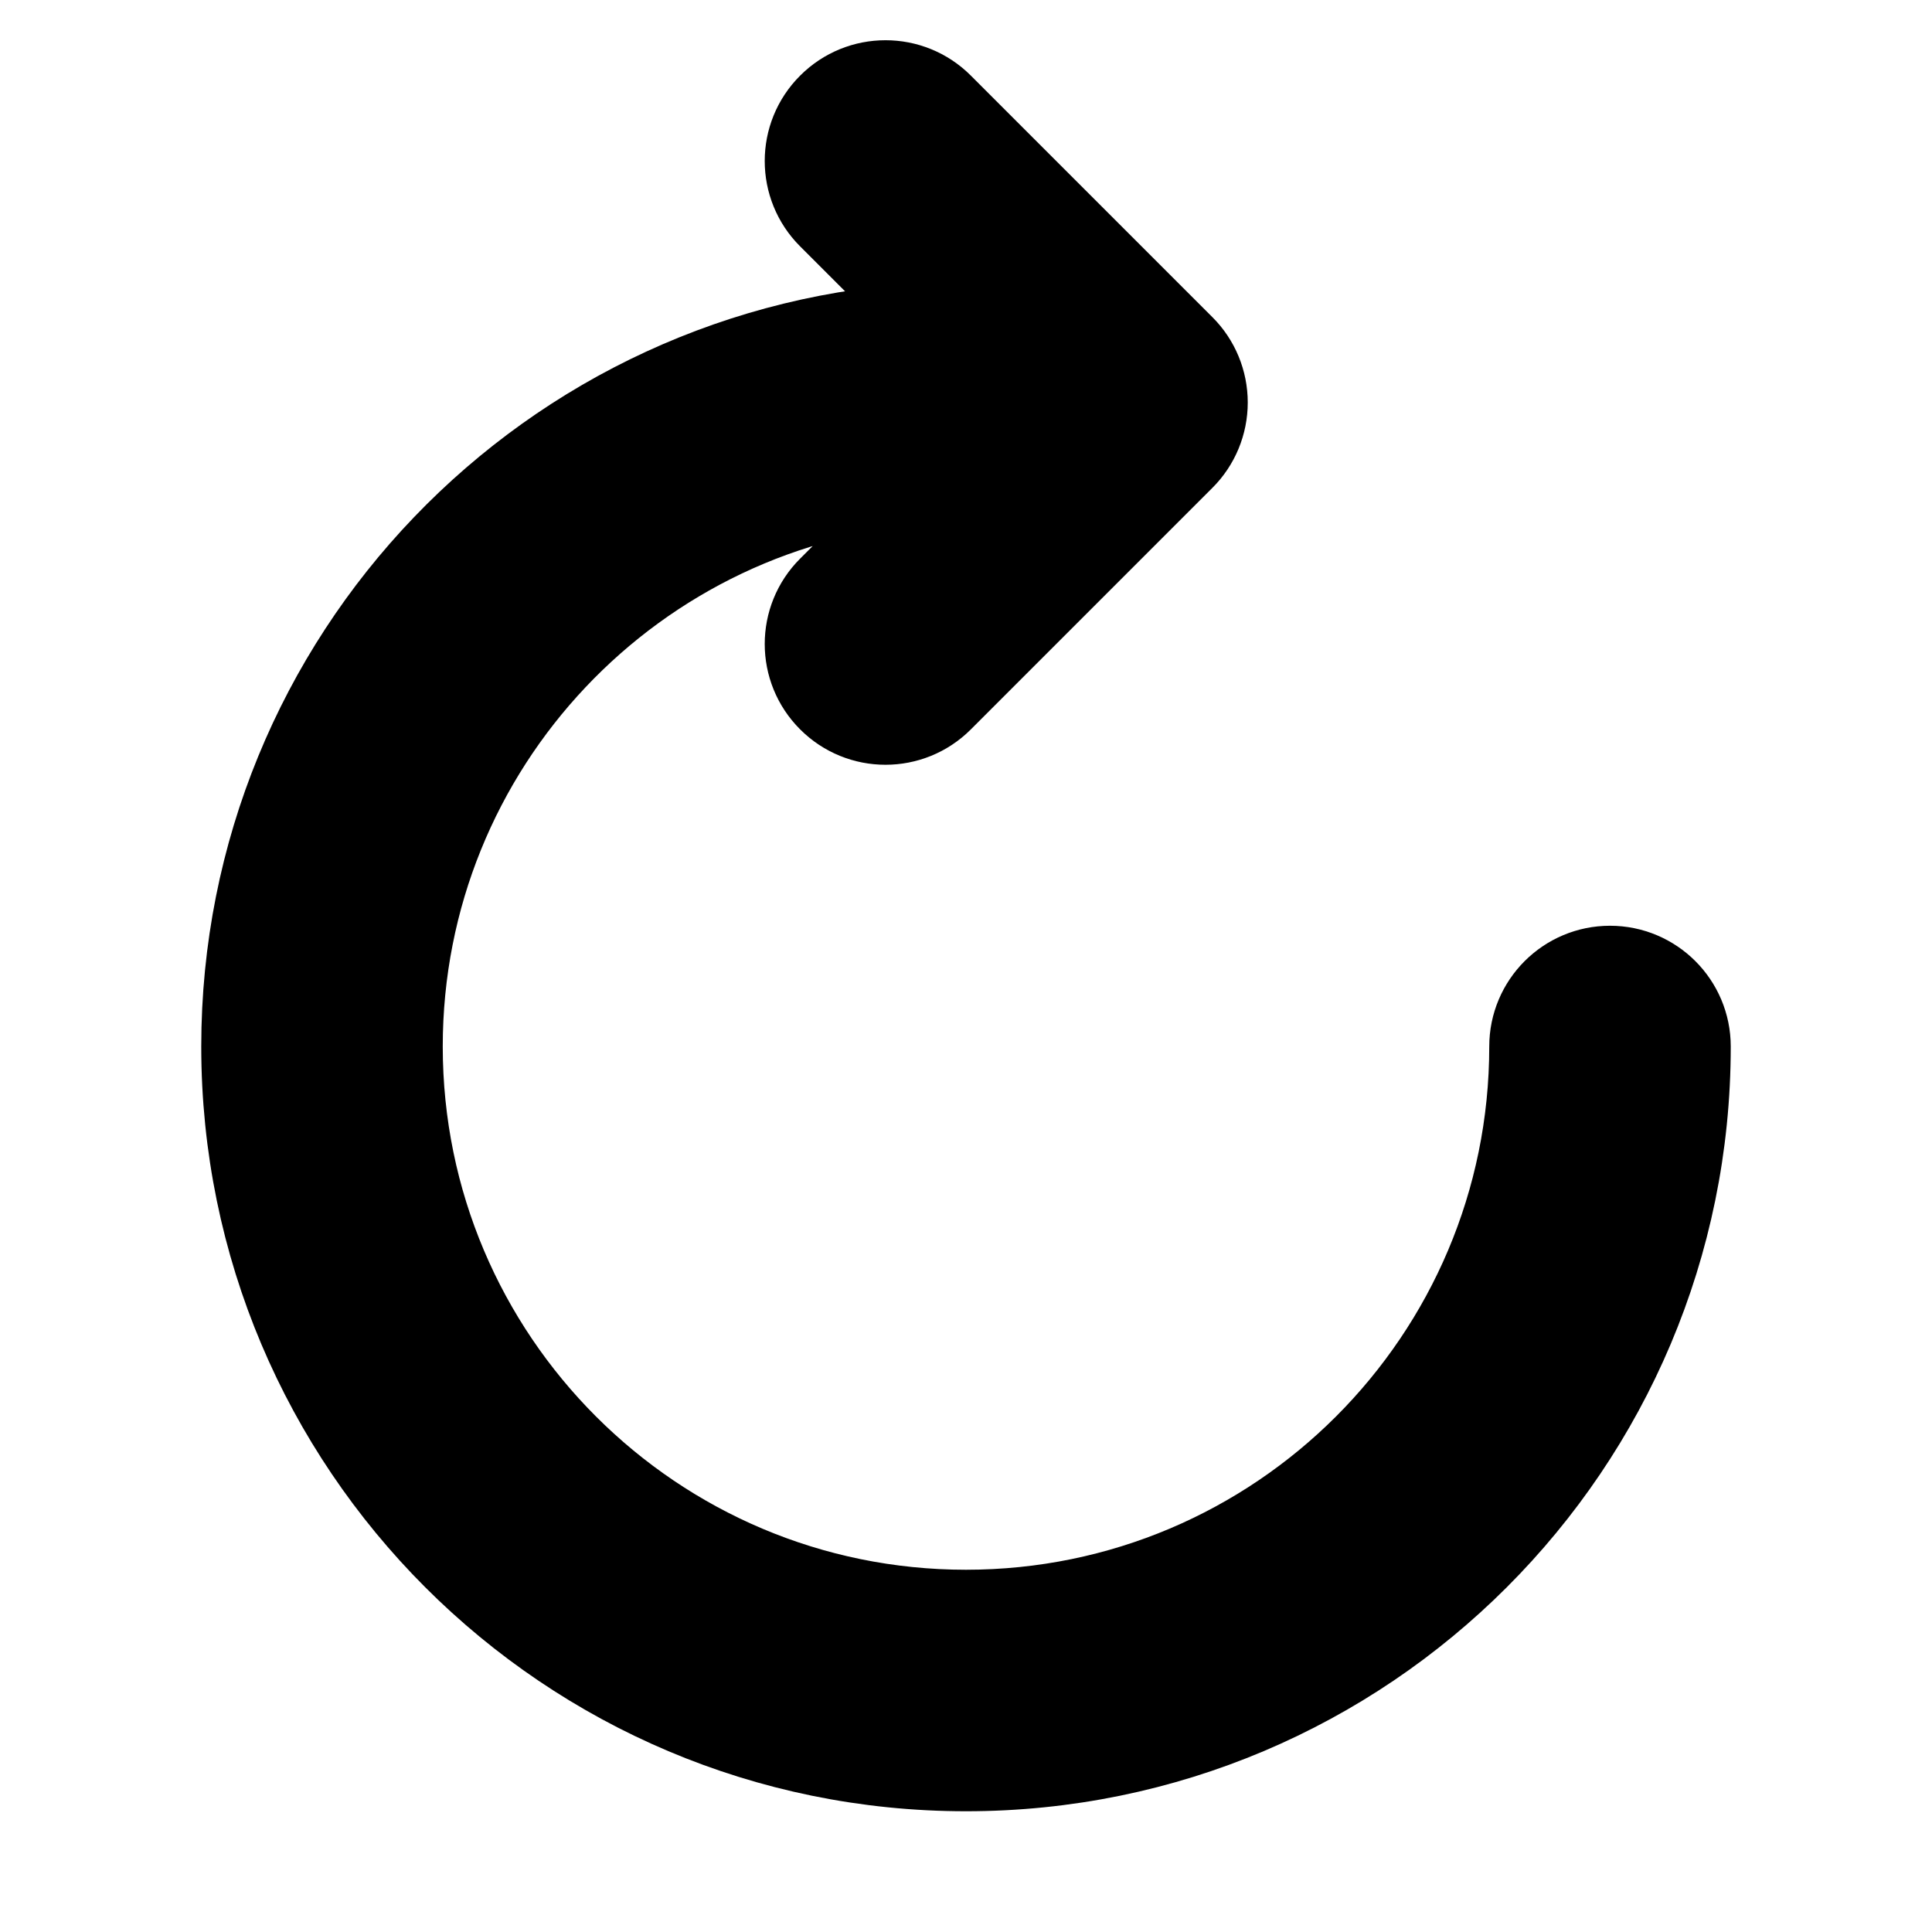
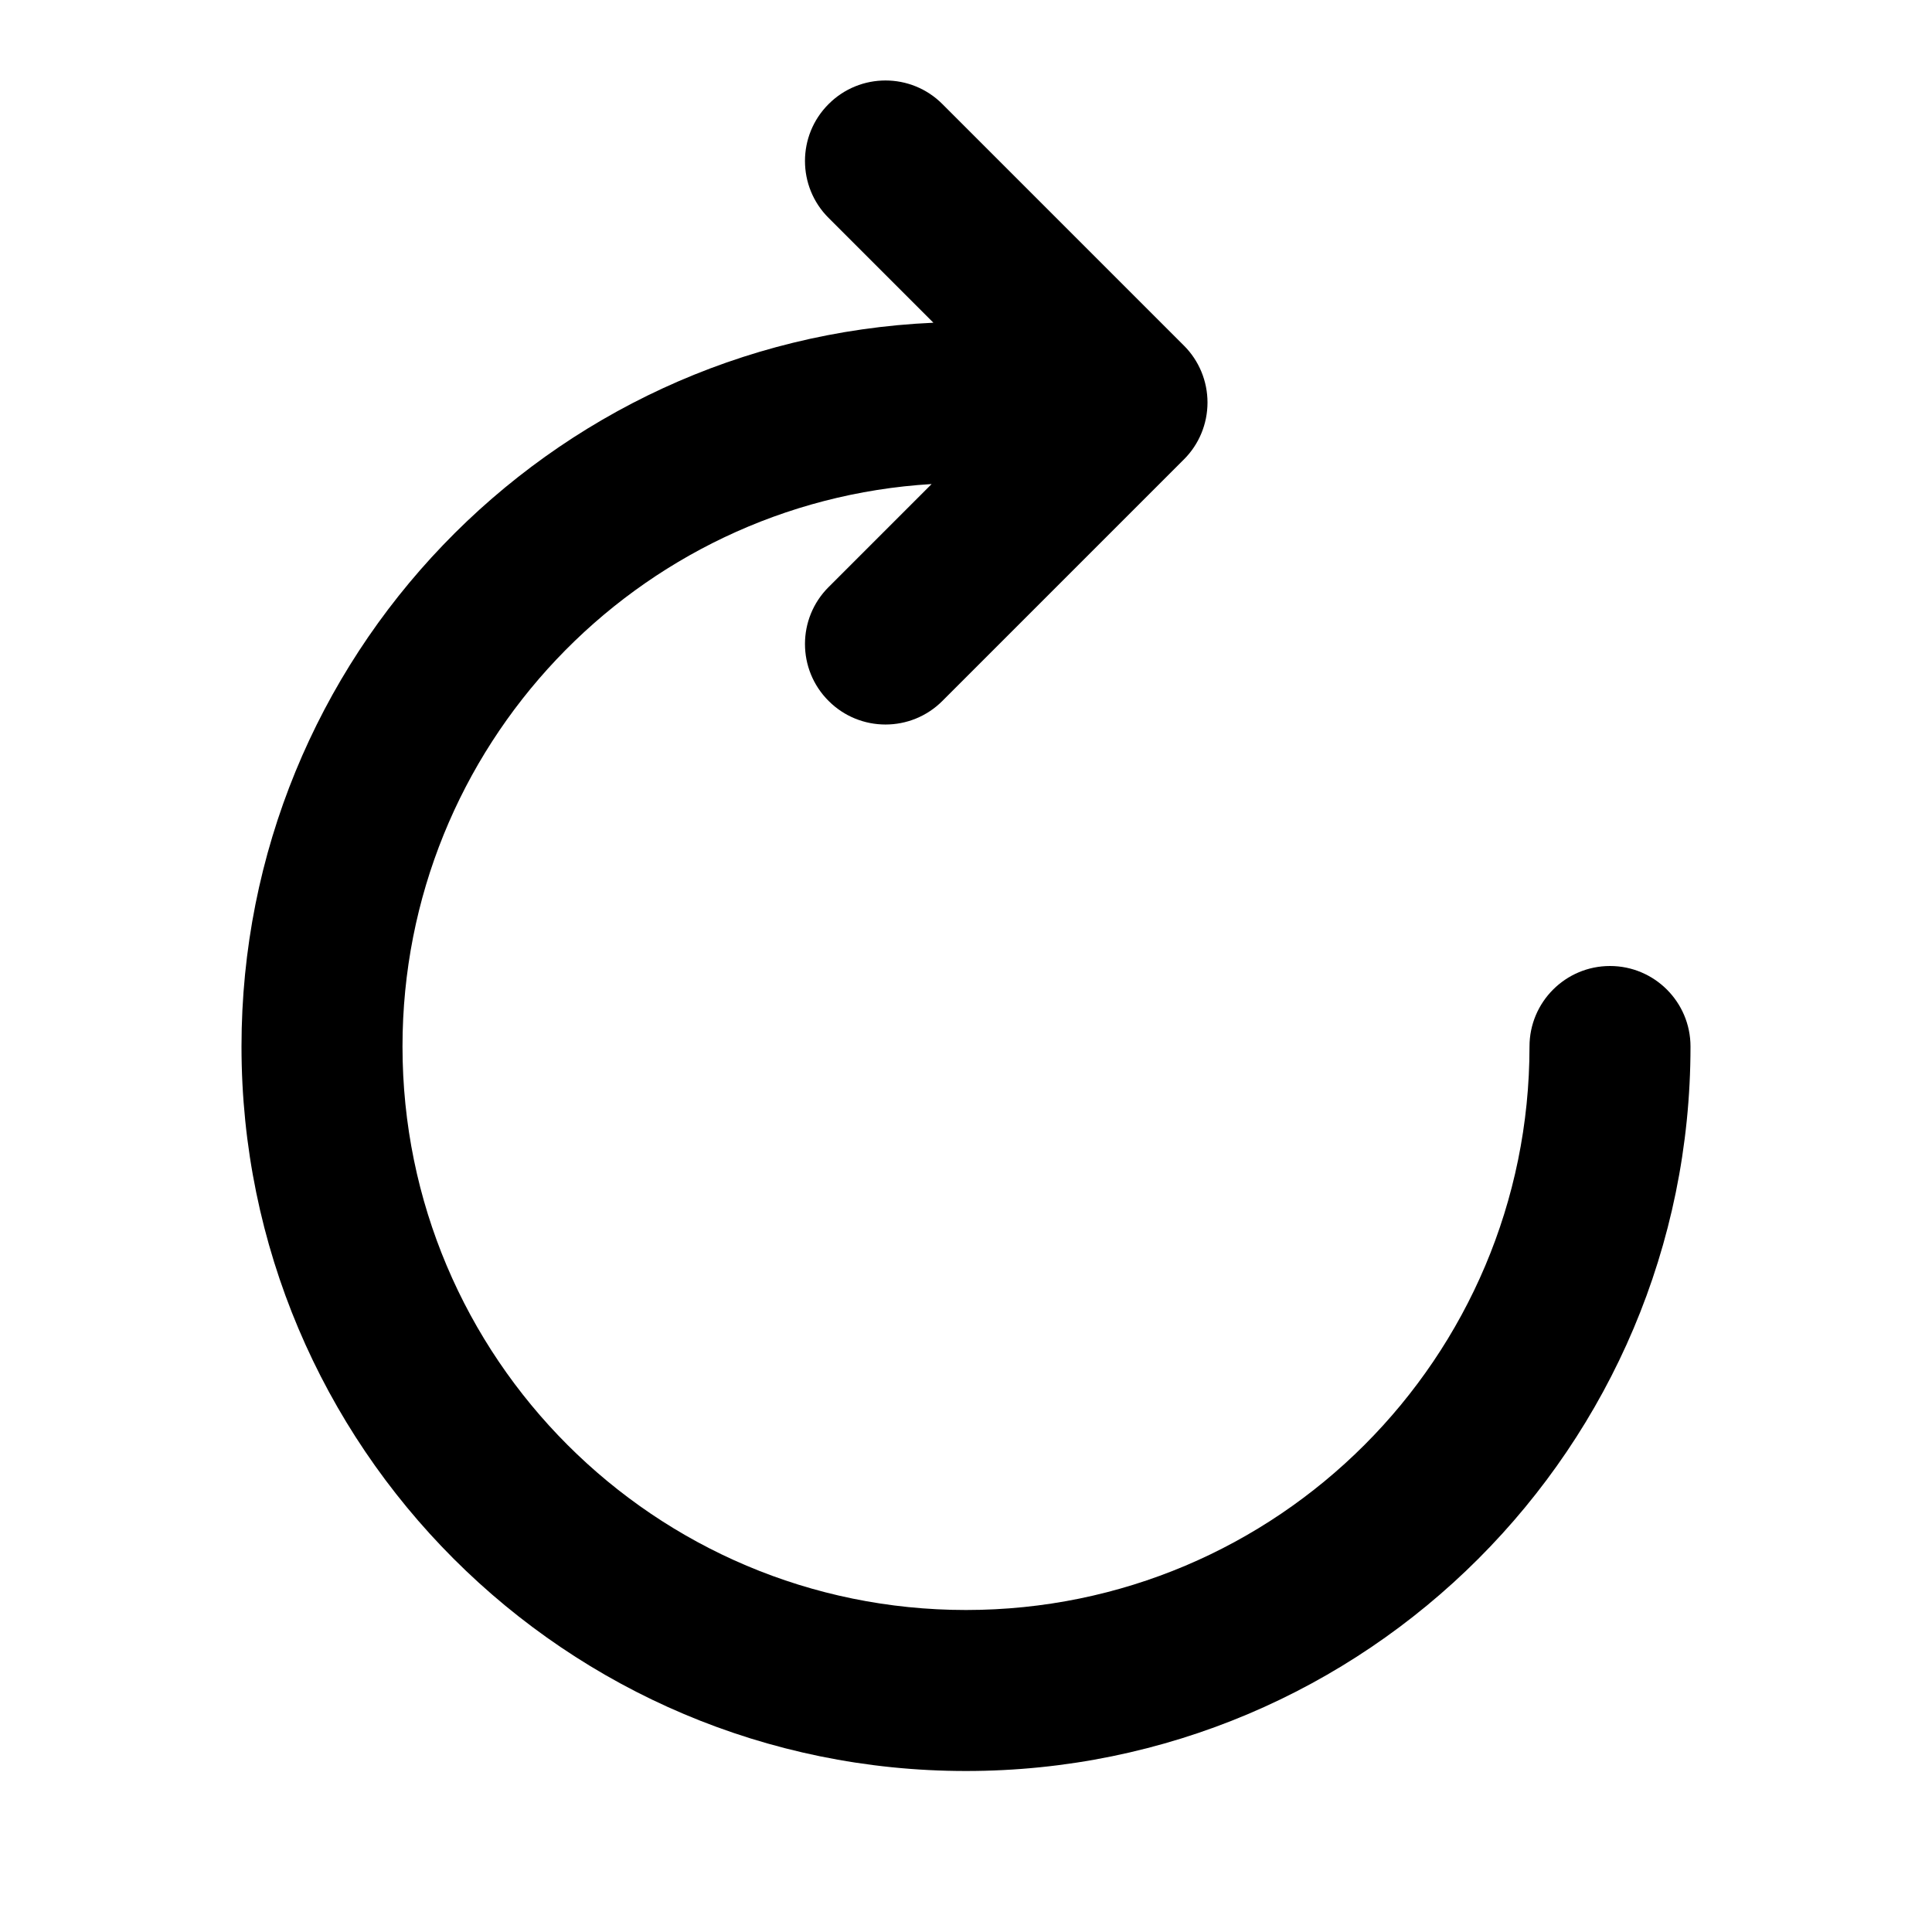
<svg xmlns="http://www.w3.org/2000/svg" width="12" height="12" viewBox="0 0 24 24" fill="none">
-   <path fill-rule="evenodd" clip-rule="evenodd" stroke-width="1" stroke="#000000" d="M10.293 1.293C10.683 0.902 11.317 0.902 11.707 1.293L14.707 4.293C14.895 4.48 15 4.735 15 5C15 5.265 14.895 5.52 14.707 5.707L11.707 8.707C11.317 9.098 10.683 9.098 10.293 8.707C9.902 8.317 9.902 7.683 10.293 7.293L11.573 6.013C7.906 6.233 5 9.277 5 13C5 16.866 8.134 20 12 20C15.866 20 19 16.866 19 13C19 12.448 19.448 12 20 12C20.552 12 21 12.448 21 13C21 17.971 16.971 22 12 22C7.029 22 3 17.971 3 13C3 8.165 6.812 4.221 11.595 4.009L10.293 2.707C9.902 2.317 9.902 1.683 10.293 1.293Z" fill="#000000" />
+   <path fill-rule="evenodd" clip-rule="evenodd" d="M10.293 1.293C10.683 0.902 11.317 0.902 11.707 1.293L14.707 4.293C14.895 4.48 15 4.735 15 5C15 5.265 14.895 5.52 14.707 5.707L11.707 8.707C11.317 9.098 10.683 9.098 10.293 8.707C9.902 8.317 9.902 7.683 10.293 7.293L11.573 6.013C7.906 6.233 5 9.277 5 13C5 16.866 8.134 20 12 20C15.866 20 19 16.866 19 13C19 12.448 19.448 12 20 12C20.552 12 21 12.448 21 13C21 17.971 16.971 22 12 22C7.029 22 3 17.971 3 13C3 8.165 6.812 4.221 11.595 4.009L10.293 2.707C9.902 2.317 9.902 1.683 10.293 1.293Z" fill="#000000" />
</svg>
